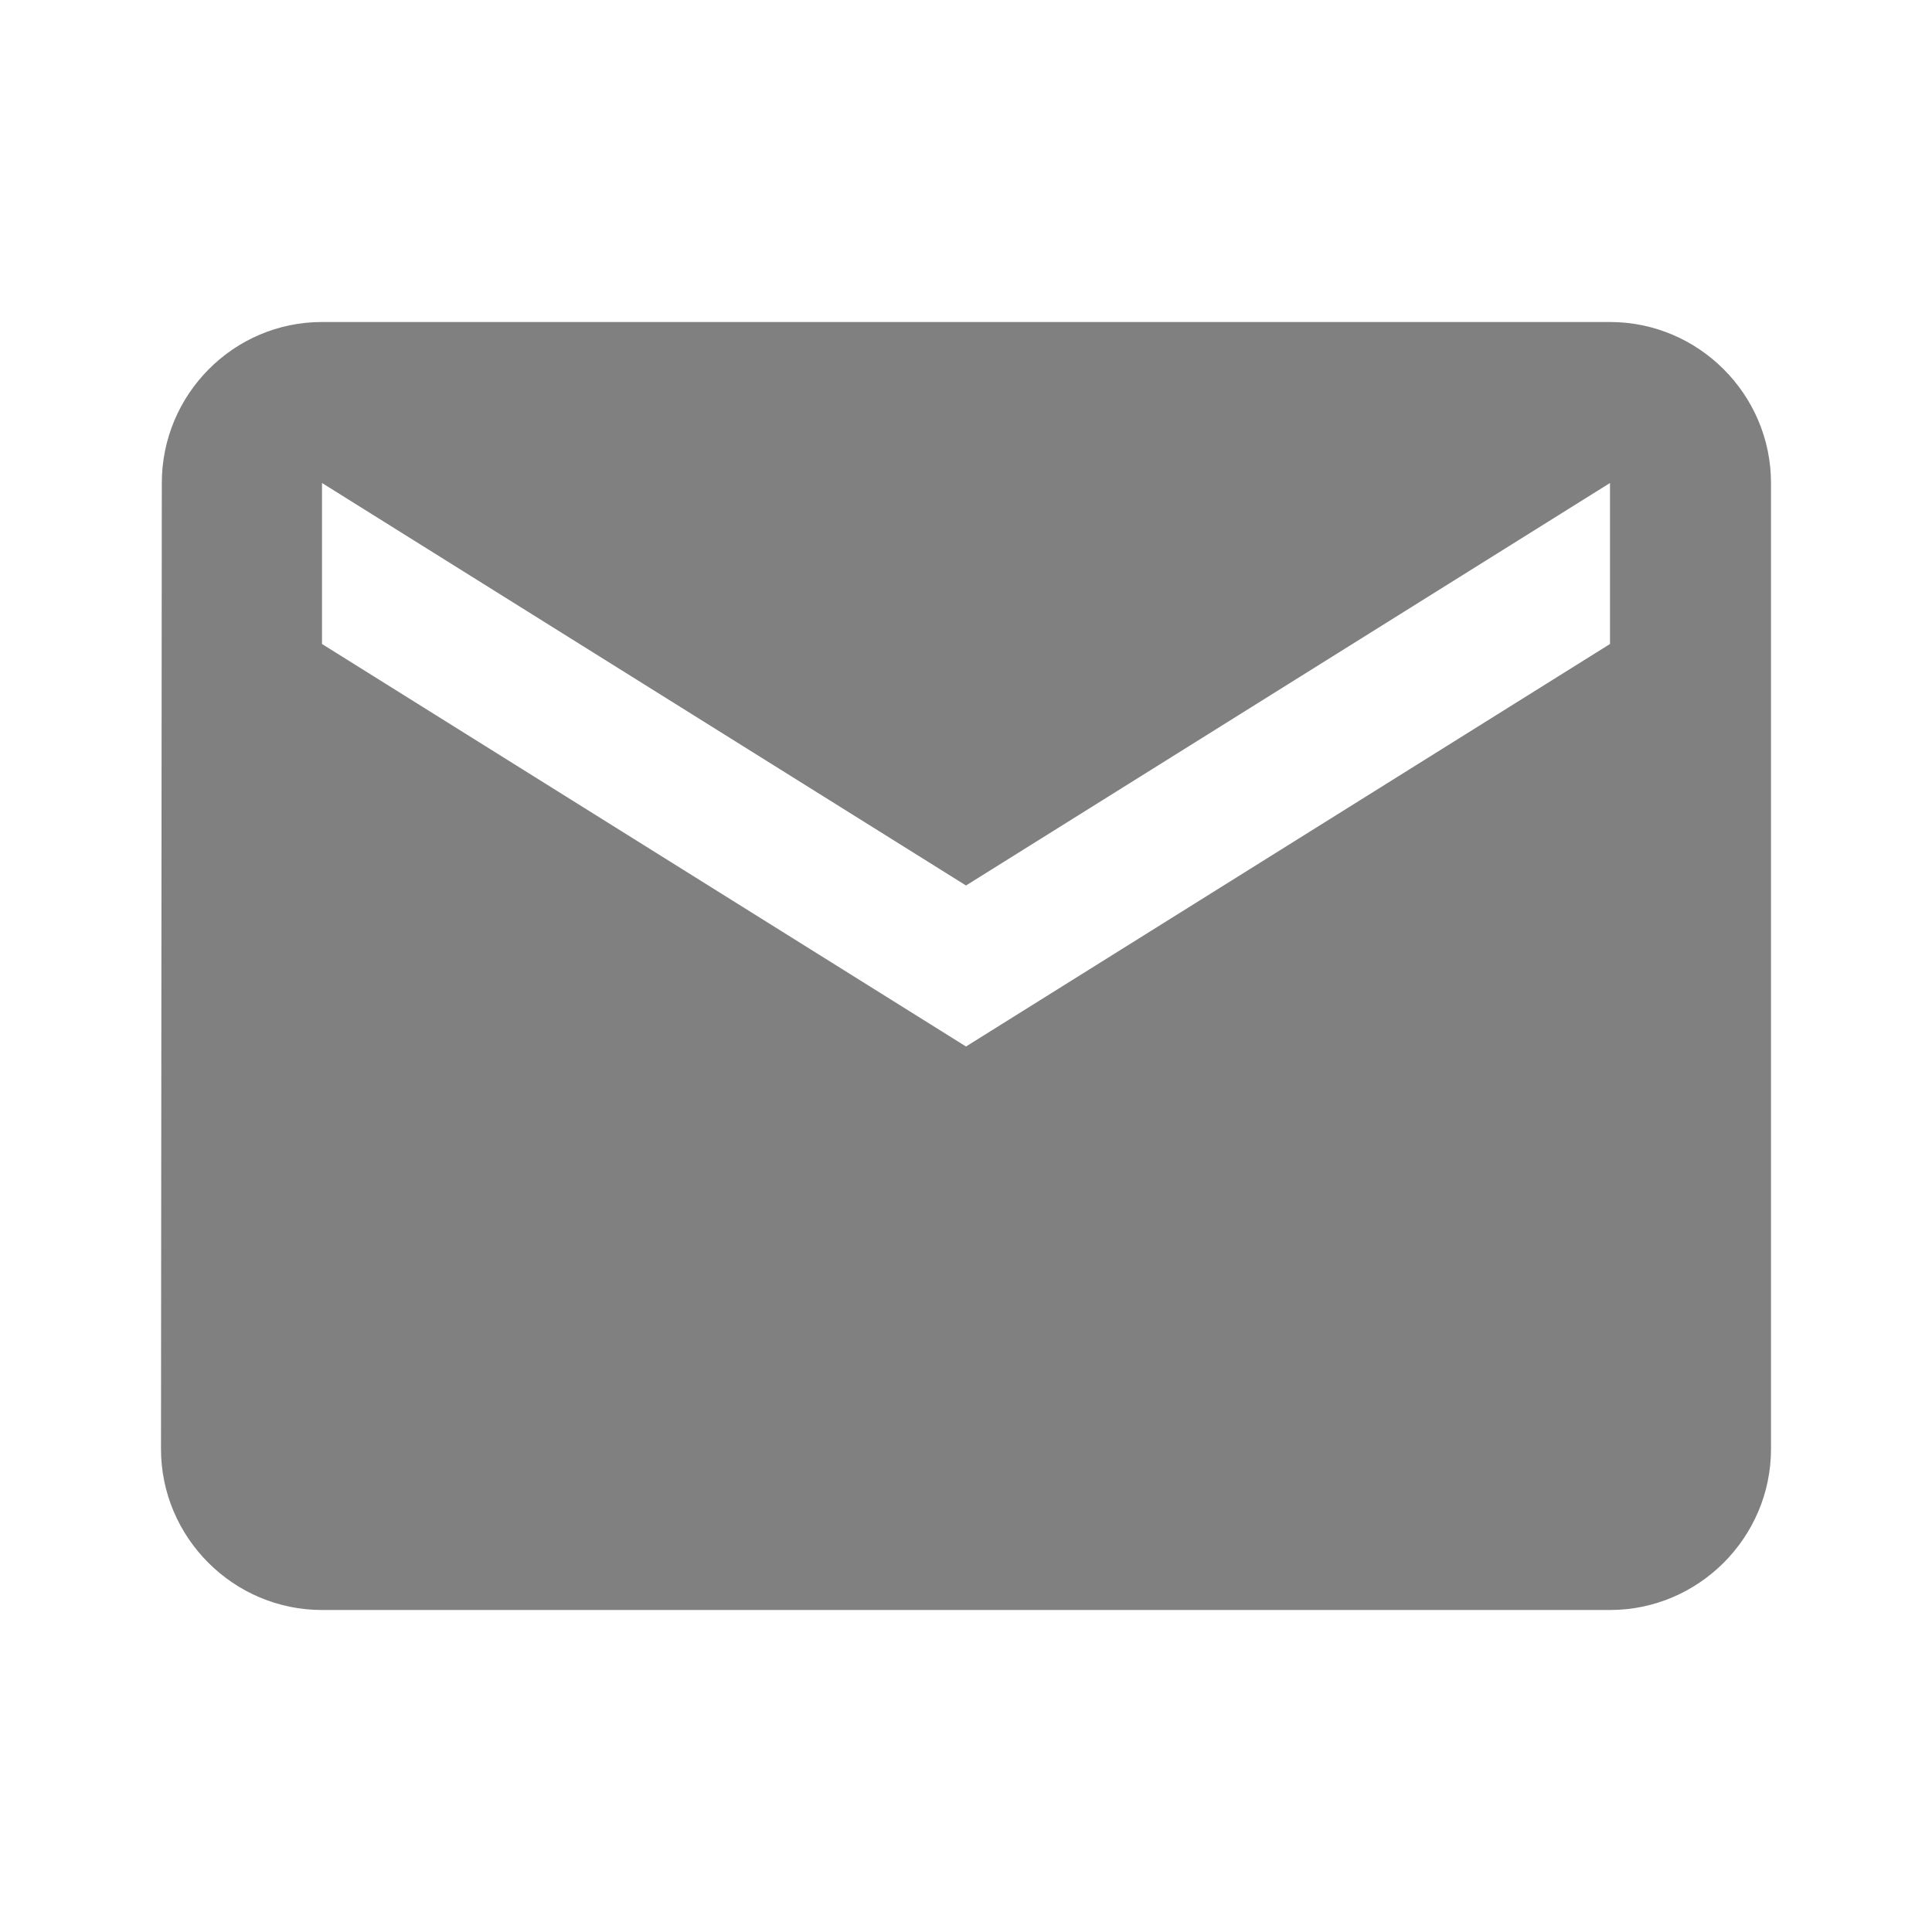
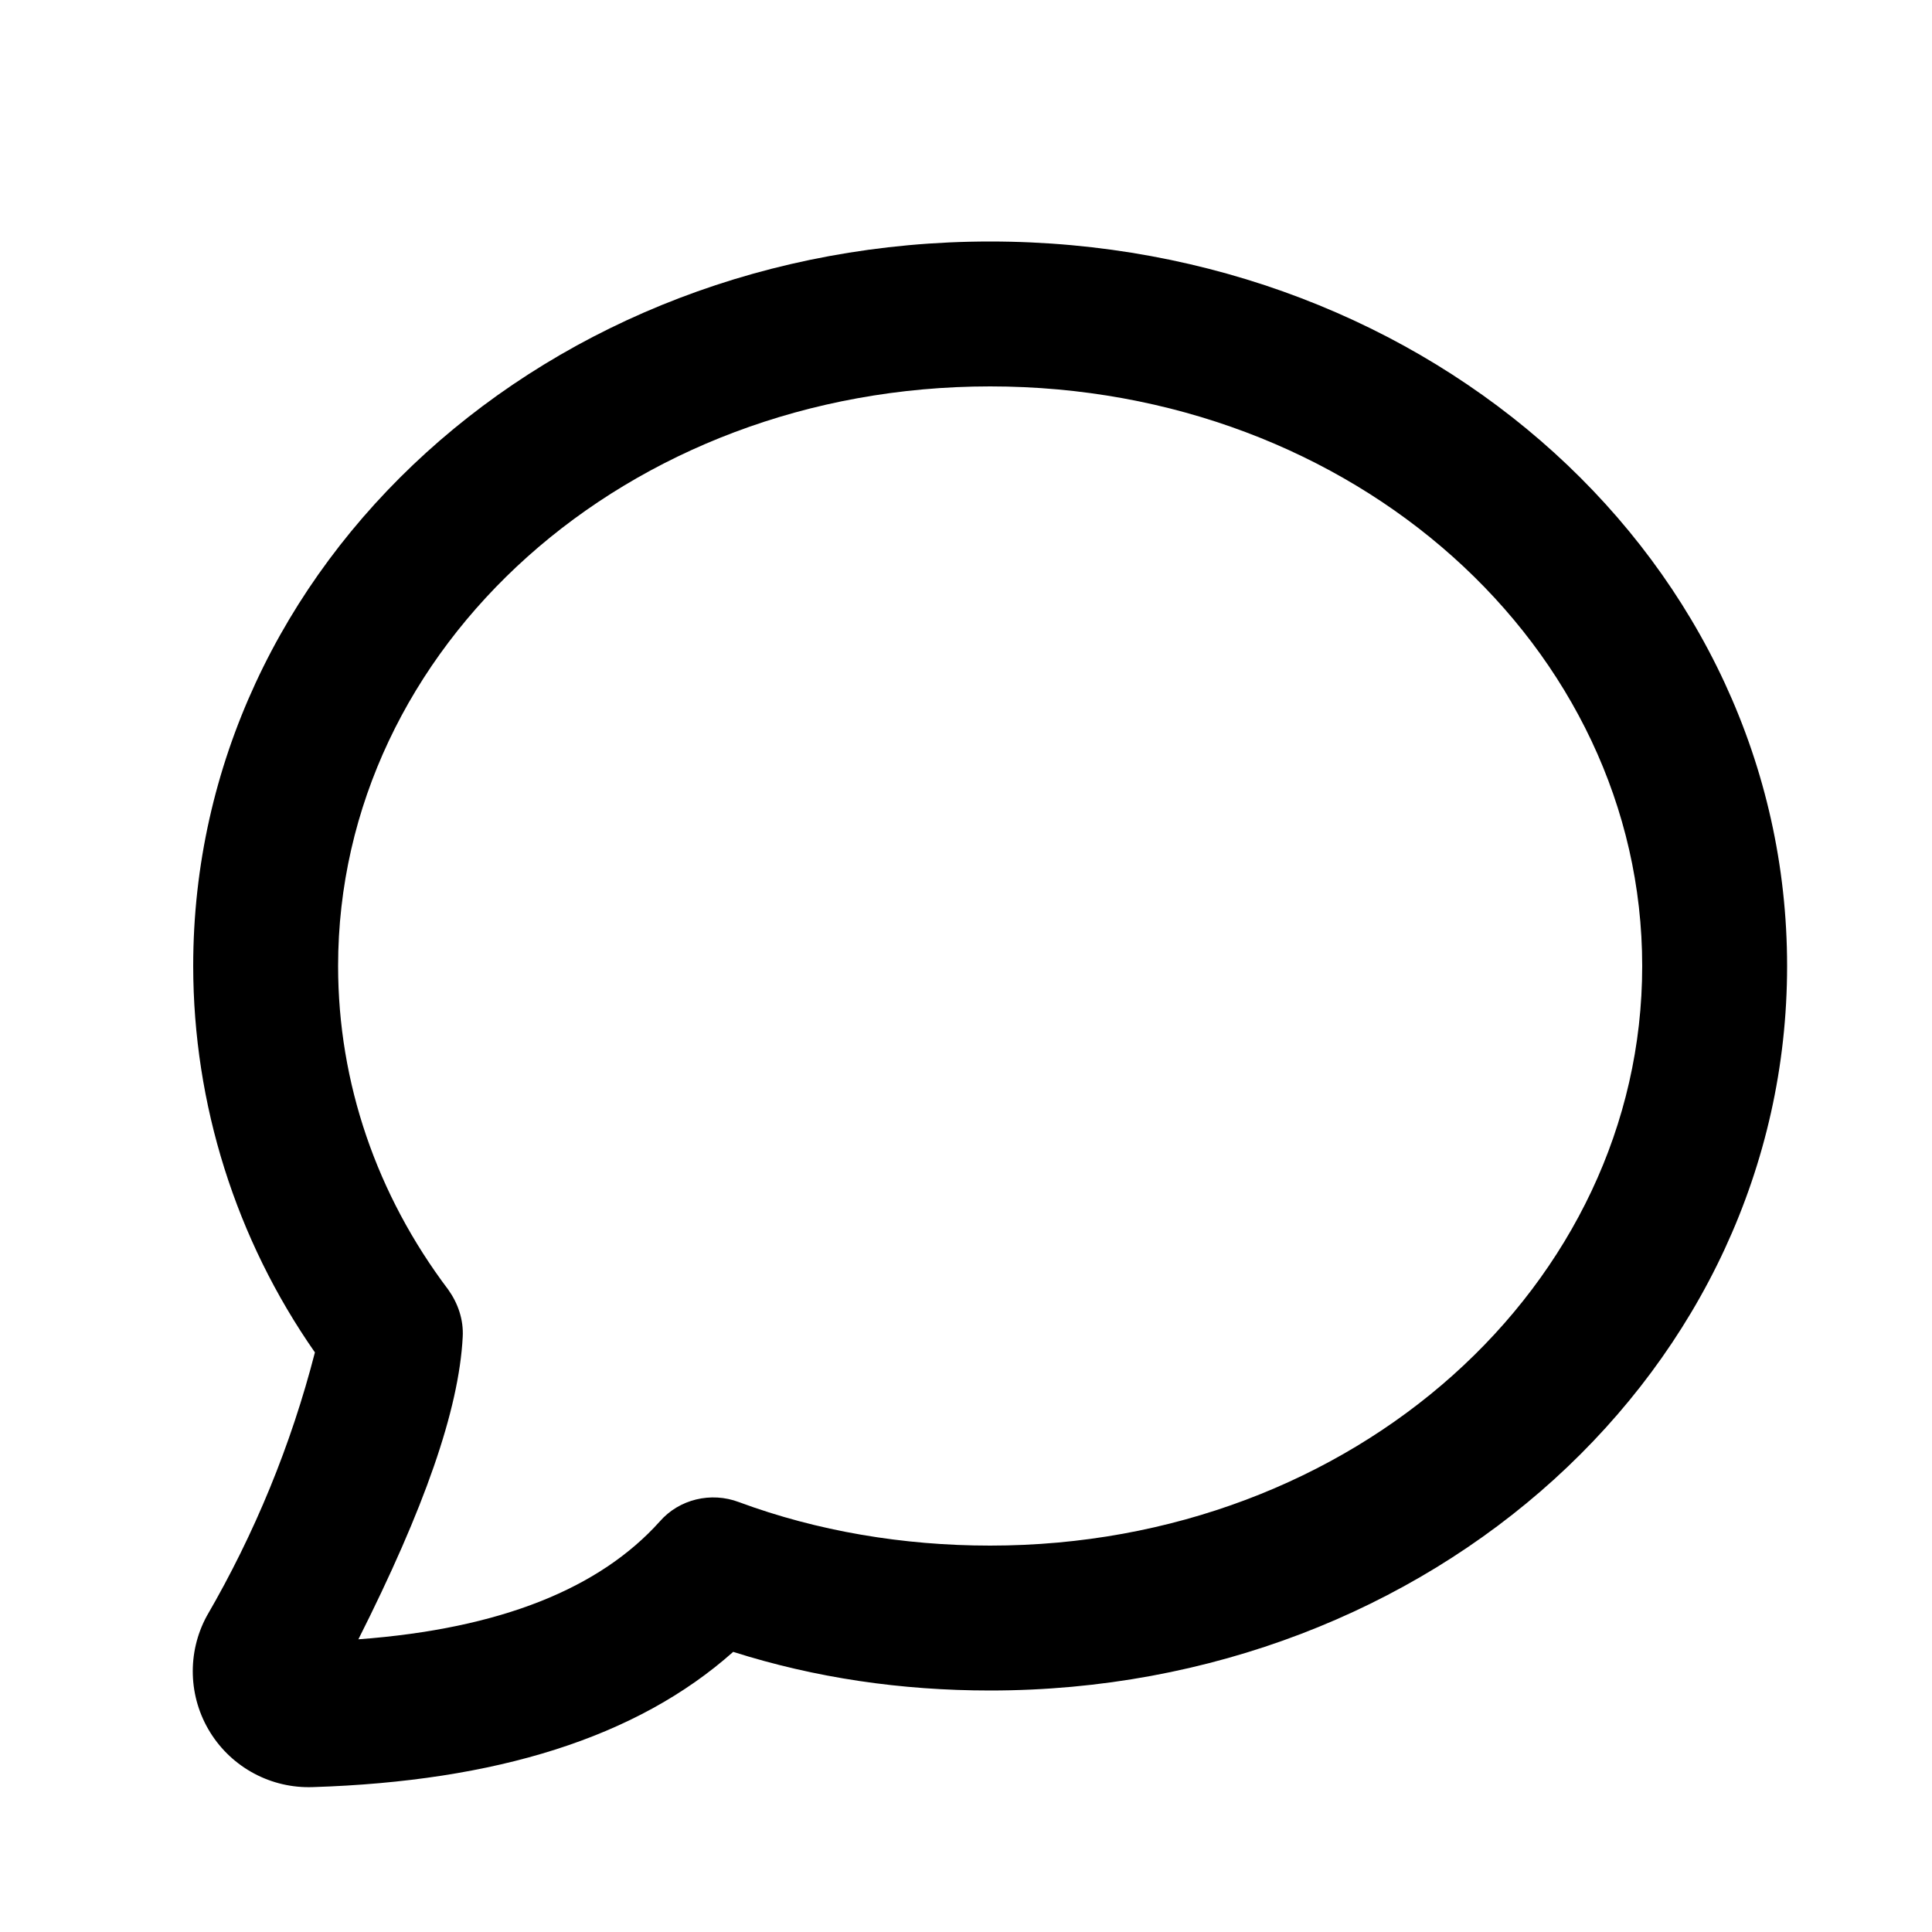
- <svg xmlns="http://www.w3.org/2000/svg" height="48px" viewBox="0 0 24 24" width="48px" fill="#808080">
-   <path d="M0 0h24v24H0z" fill="none" />
-   <path d="M20 4H4c-1.1 0-1.99.9-1.99 2L2 18c0 1.1.9 2 2 2h16c1.1 0 2-.9 2-2V6c0-1.1-.9-2-2-2zm0 4l-8 5-8-5V6l8 5 8-5v2z" />
+ <svg xmlns="http://www.w3.org/2000/svg" width="20" height="20" viewBox="0 0 20 20">
+   <g id="message_outline_20__Page-2" stroke="none" stroke-width="1" fill="none" fill-rule="evenodd">
+     <g id="message_outline_20__message_outline_20">
+       <path id="message_outline_20__Shape" opacity=".4" d="M0 0h20v20H0z" />
+       <path d="M6.83 15.75c.2-.23.53-.31.82-.2.81.3 1.7.45 2.6.45 3.77 0 6.75-2.7 6.75-6s-2.98-6-6.75-6S3.5 6.7 3.5 10c0 1.21.4 2.37 1.14 3.35.1.14.16.31.15.49-.04.76-.4 1.78-1.08 3.13 1.48-.11 2.5-.53 3.12-1.22ZM3.24 18.5a1.2 1.2 0 0 1-1.1-1.77A10.77 10.77 0 0 0 3.26 14 7 7 0 0 1 2 10c0-4.17 3.68-7.5 8.25-7.5S18.5 5.83 18.5 10s-3.68 7.5-8.25 7.5c-.92 0-1.81-.13-2.66-.4-1 .89-2.46 1.34-4.35 1.4Z" id="message_outline_20__Icon-Color" fill="currentColor" fill-rule="nonzero" />
+     </g>
+   </g>
</svg>
